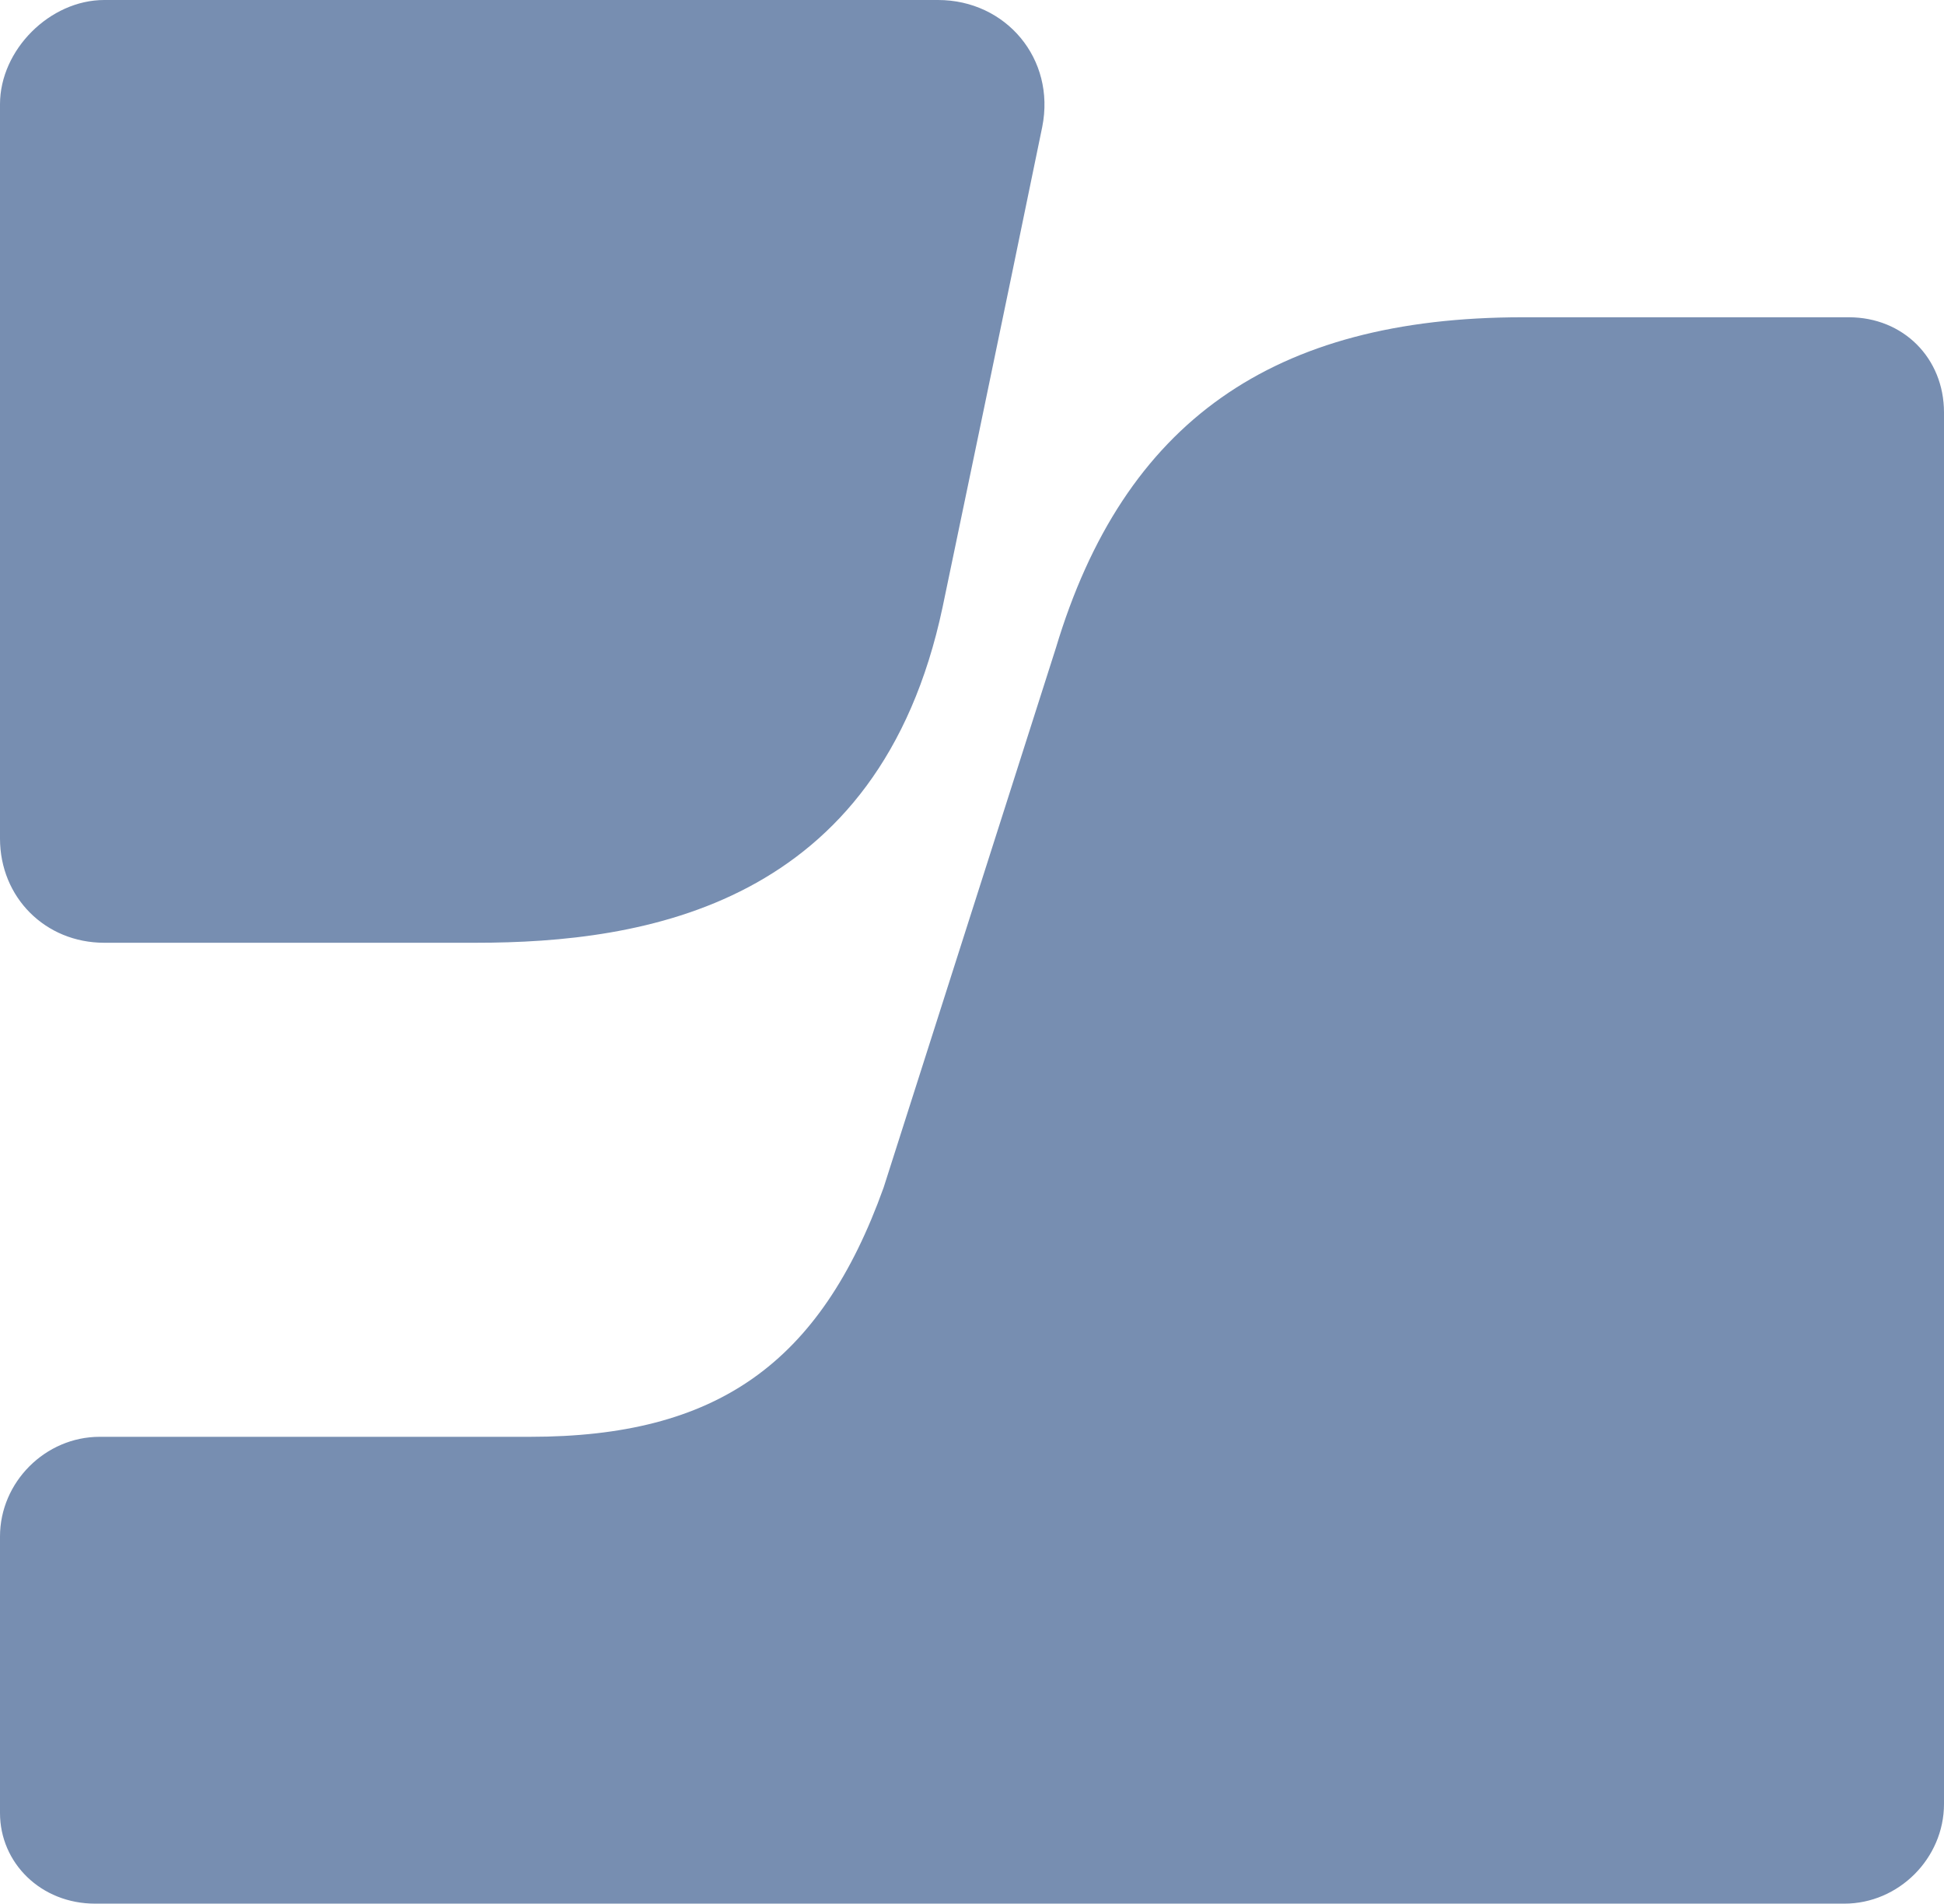
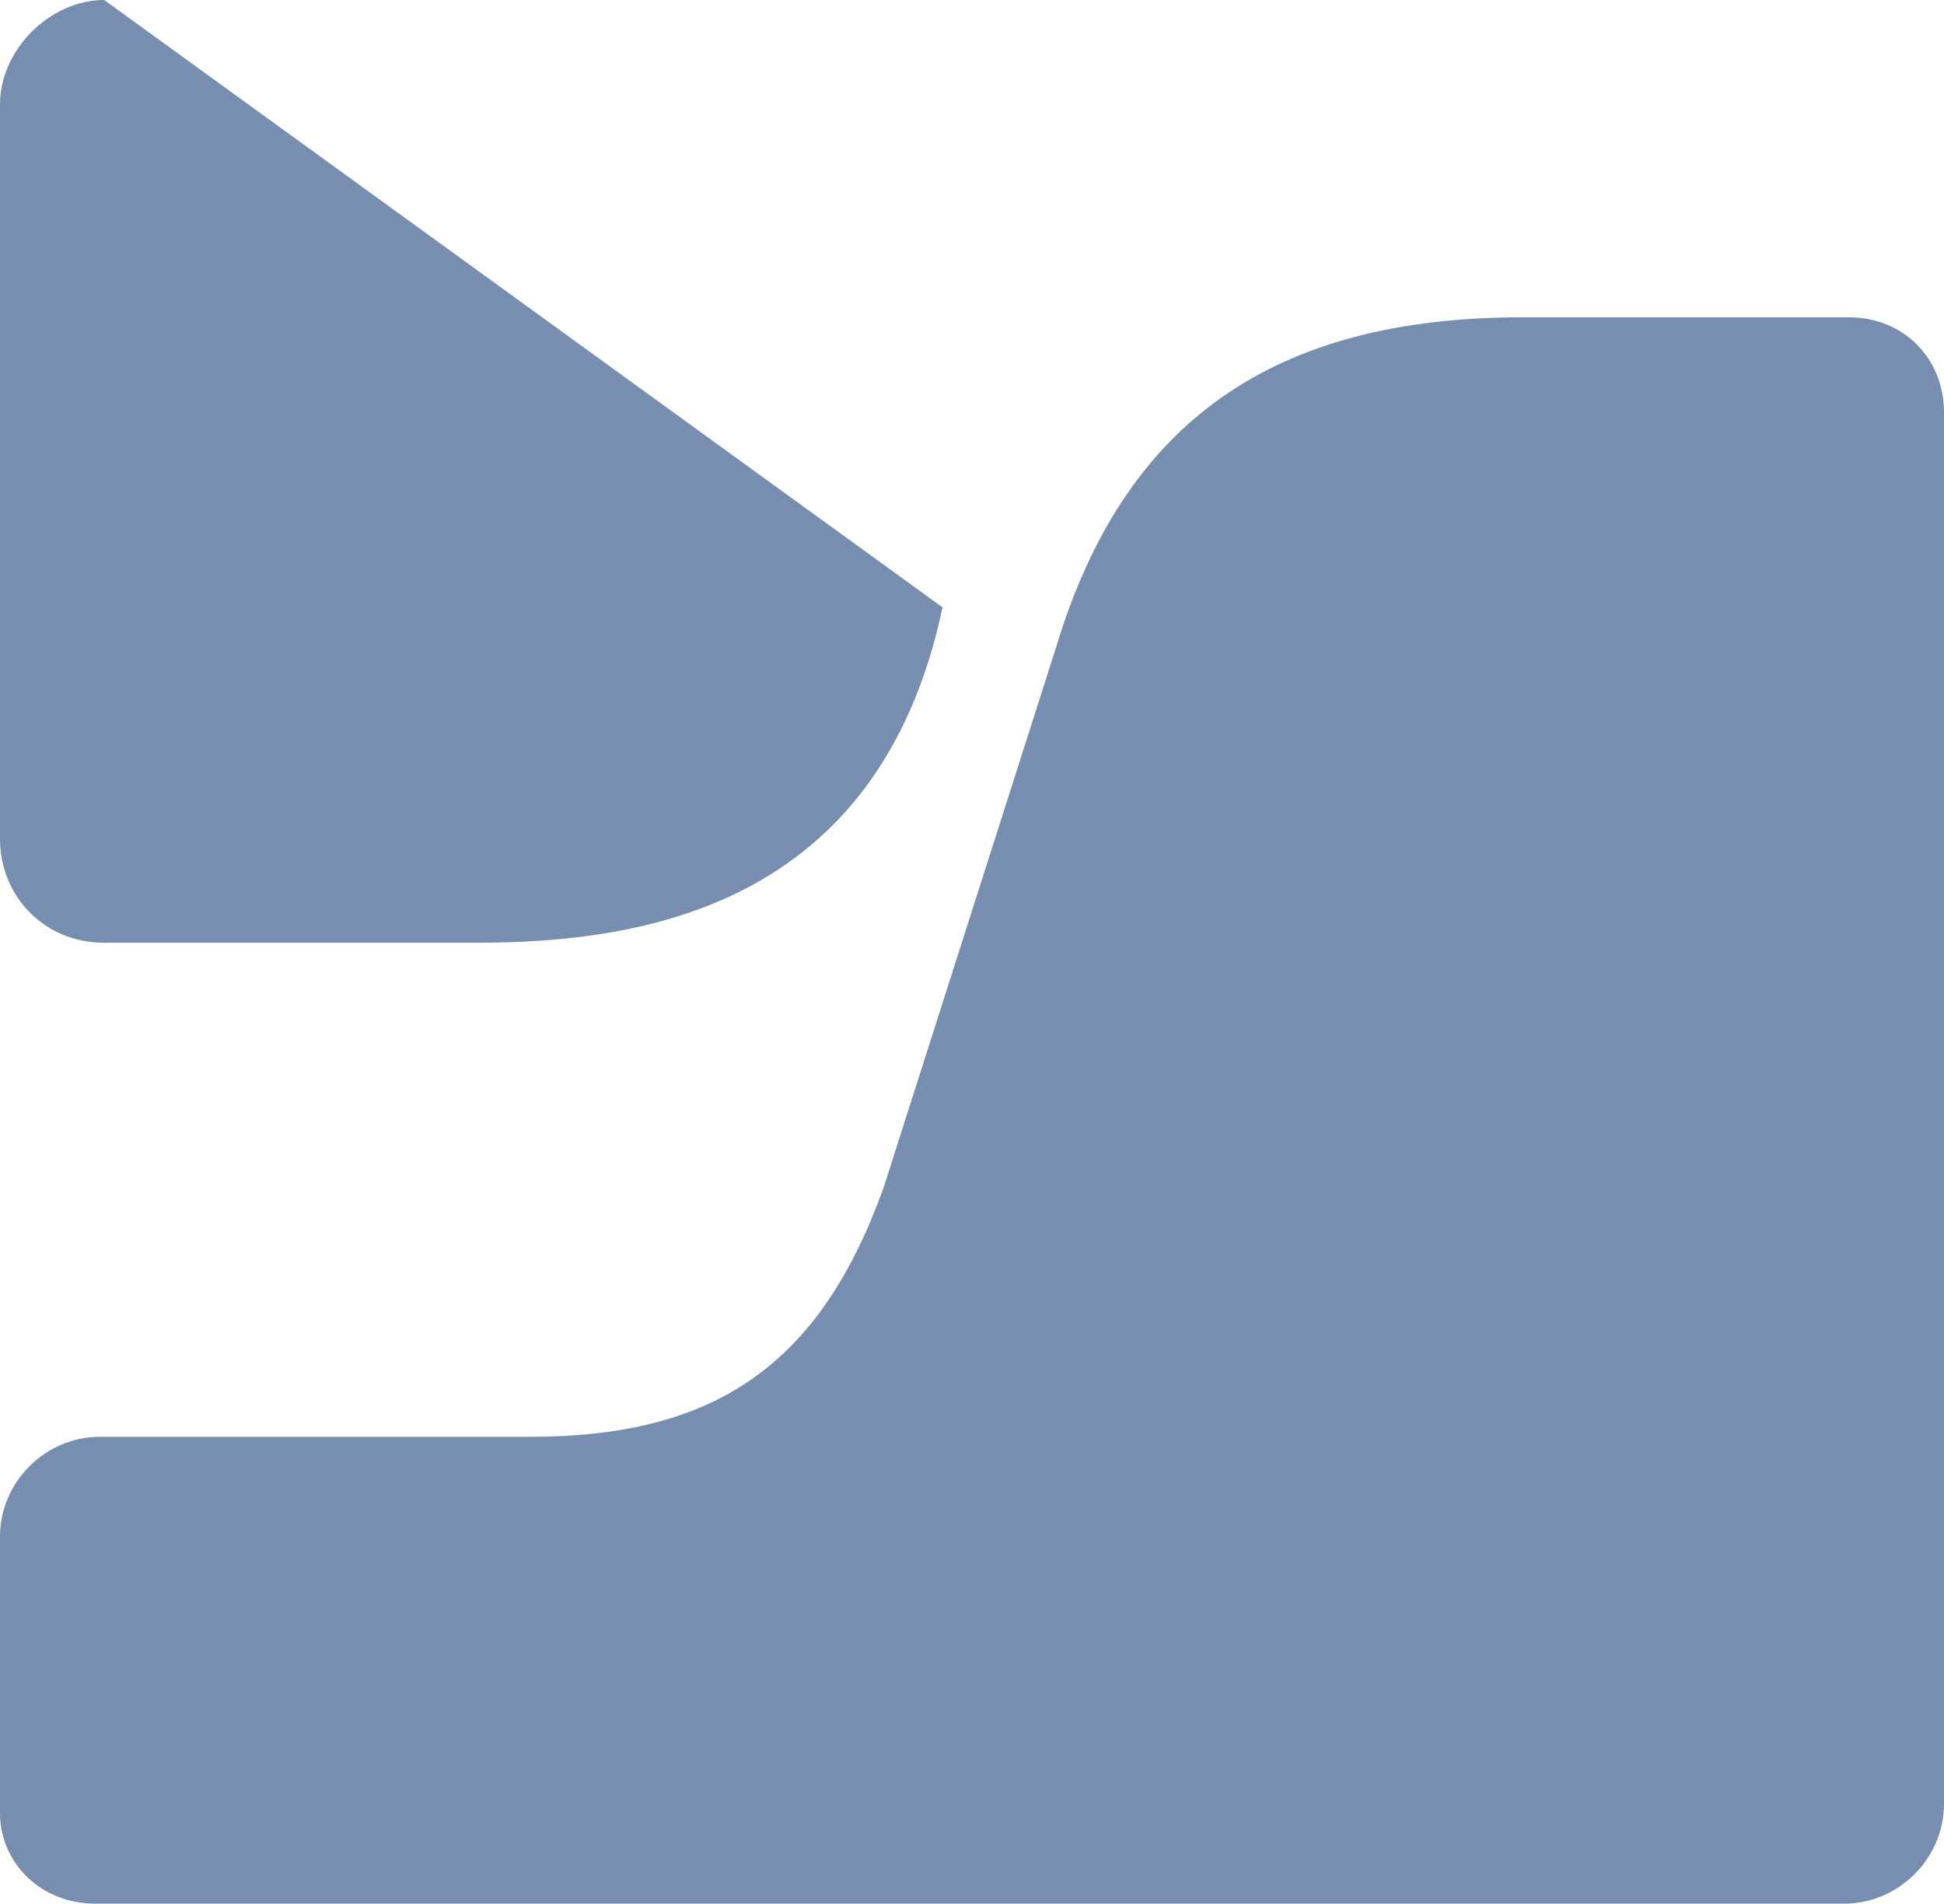
- <svg xmlns="http://www.w3.org/2000/svg" viewBox="0 0 42.9 42" aria-hidden="true">
-   <path d="M33.6,7 C28.1,7 24.8,9.3 23.3,14.3 L19.5,26.2 C18.1,30.1 15.8,31.7 11.7,31.7 L2.2,31.7 C1,31.7 0,32.7 0,33.9 L0,40 C0,41.1 0.9,42 2.1,42 L40.7,42 C41.9,42 42.9,41 42.9,39.8 L42.9,9.1 C42.9,7.9 42,7 40.8,7 L33.6,7 L33.6,7 Z M2.3,0 C1.1,0 0,1.1 0,2.3 L0,18.5 C0,19.8 1,20.8 2.3,20.8 L10.5,20.8 C14.2,20.8 19.4,20 20.8,13.4 C20.8,13.4 22.2,6.7 23,2.8 C23.3,1.3 22.2,-7.10542736e-15 20.7,-7.10542736e-15 L2.3,-7.10542736e-15 L2.3,0 Z" fill="#778eb1" />
+ <svg xmlns="http://www.w3.org/2000/svg" viewBox="0 0 42.9 42" role="img" aria-label="Jamf">
+   <path fill="#778eb1" d="M33.6,7 C28.1,7 24.8,9.3 23.3,14.3 L19.5,26.2 C18.1,30.1 15.8,31.7 11.7,31.7 L2.2,31.7 C1,31.7 0,32.7 0,33.9 L0,40 C0,41.1 0.9,42 2.1,42 L40.7,42 C41.9,42 42.9,41 42.9,39.8 L42.9,9.1 C42.9,7.9 42,7 40.8,7 L33.6,7 Z M2.3,0 C1.1,0 0,1.1 0,2.3 L0,18.5 C0,19.8 1,20.8 2.3,20.8 L10.5,20.8 C14.2,20.8 19.4,20 20.8,13.4 C22.2,6.7 23,2.8 C23.3,1.3 22.2,0 20.7,0 L2.3,0 Z" />
</svg>
